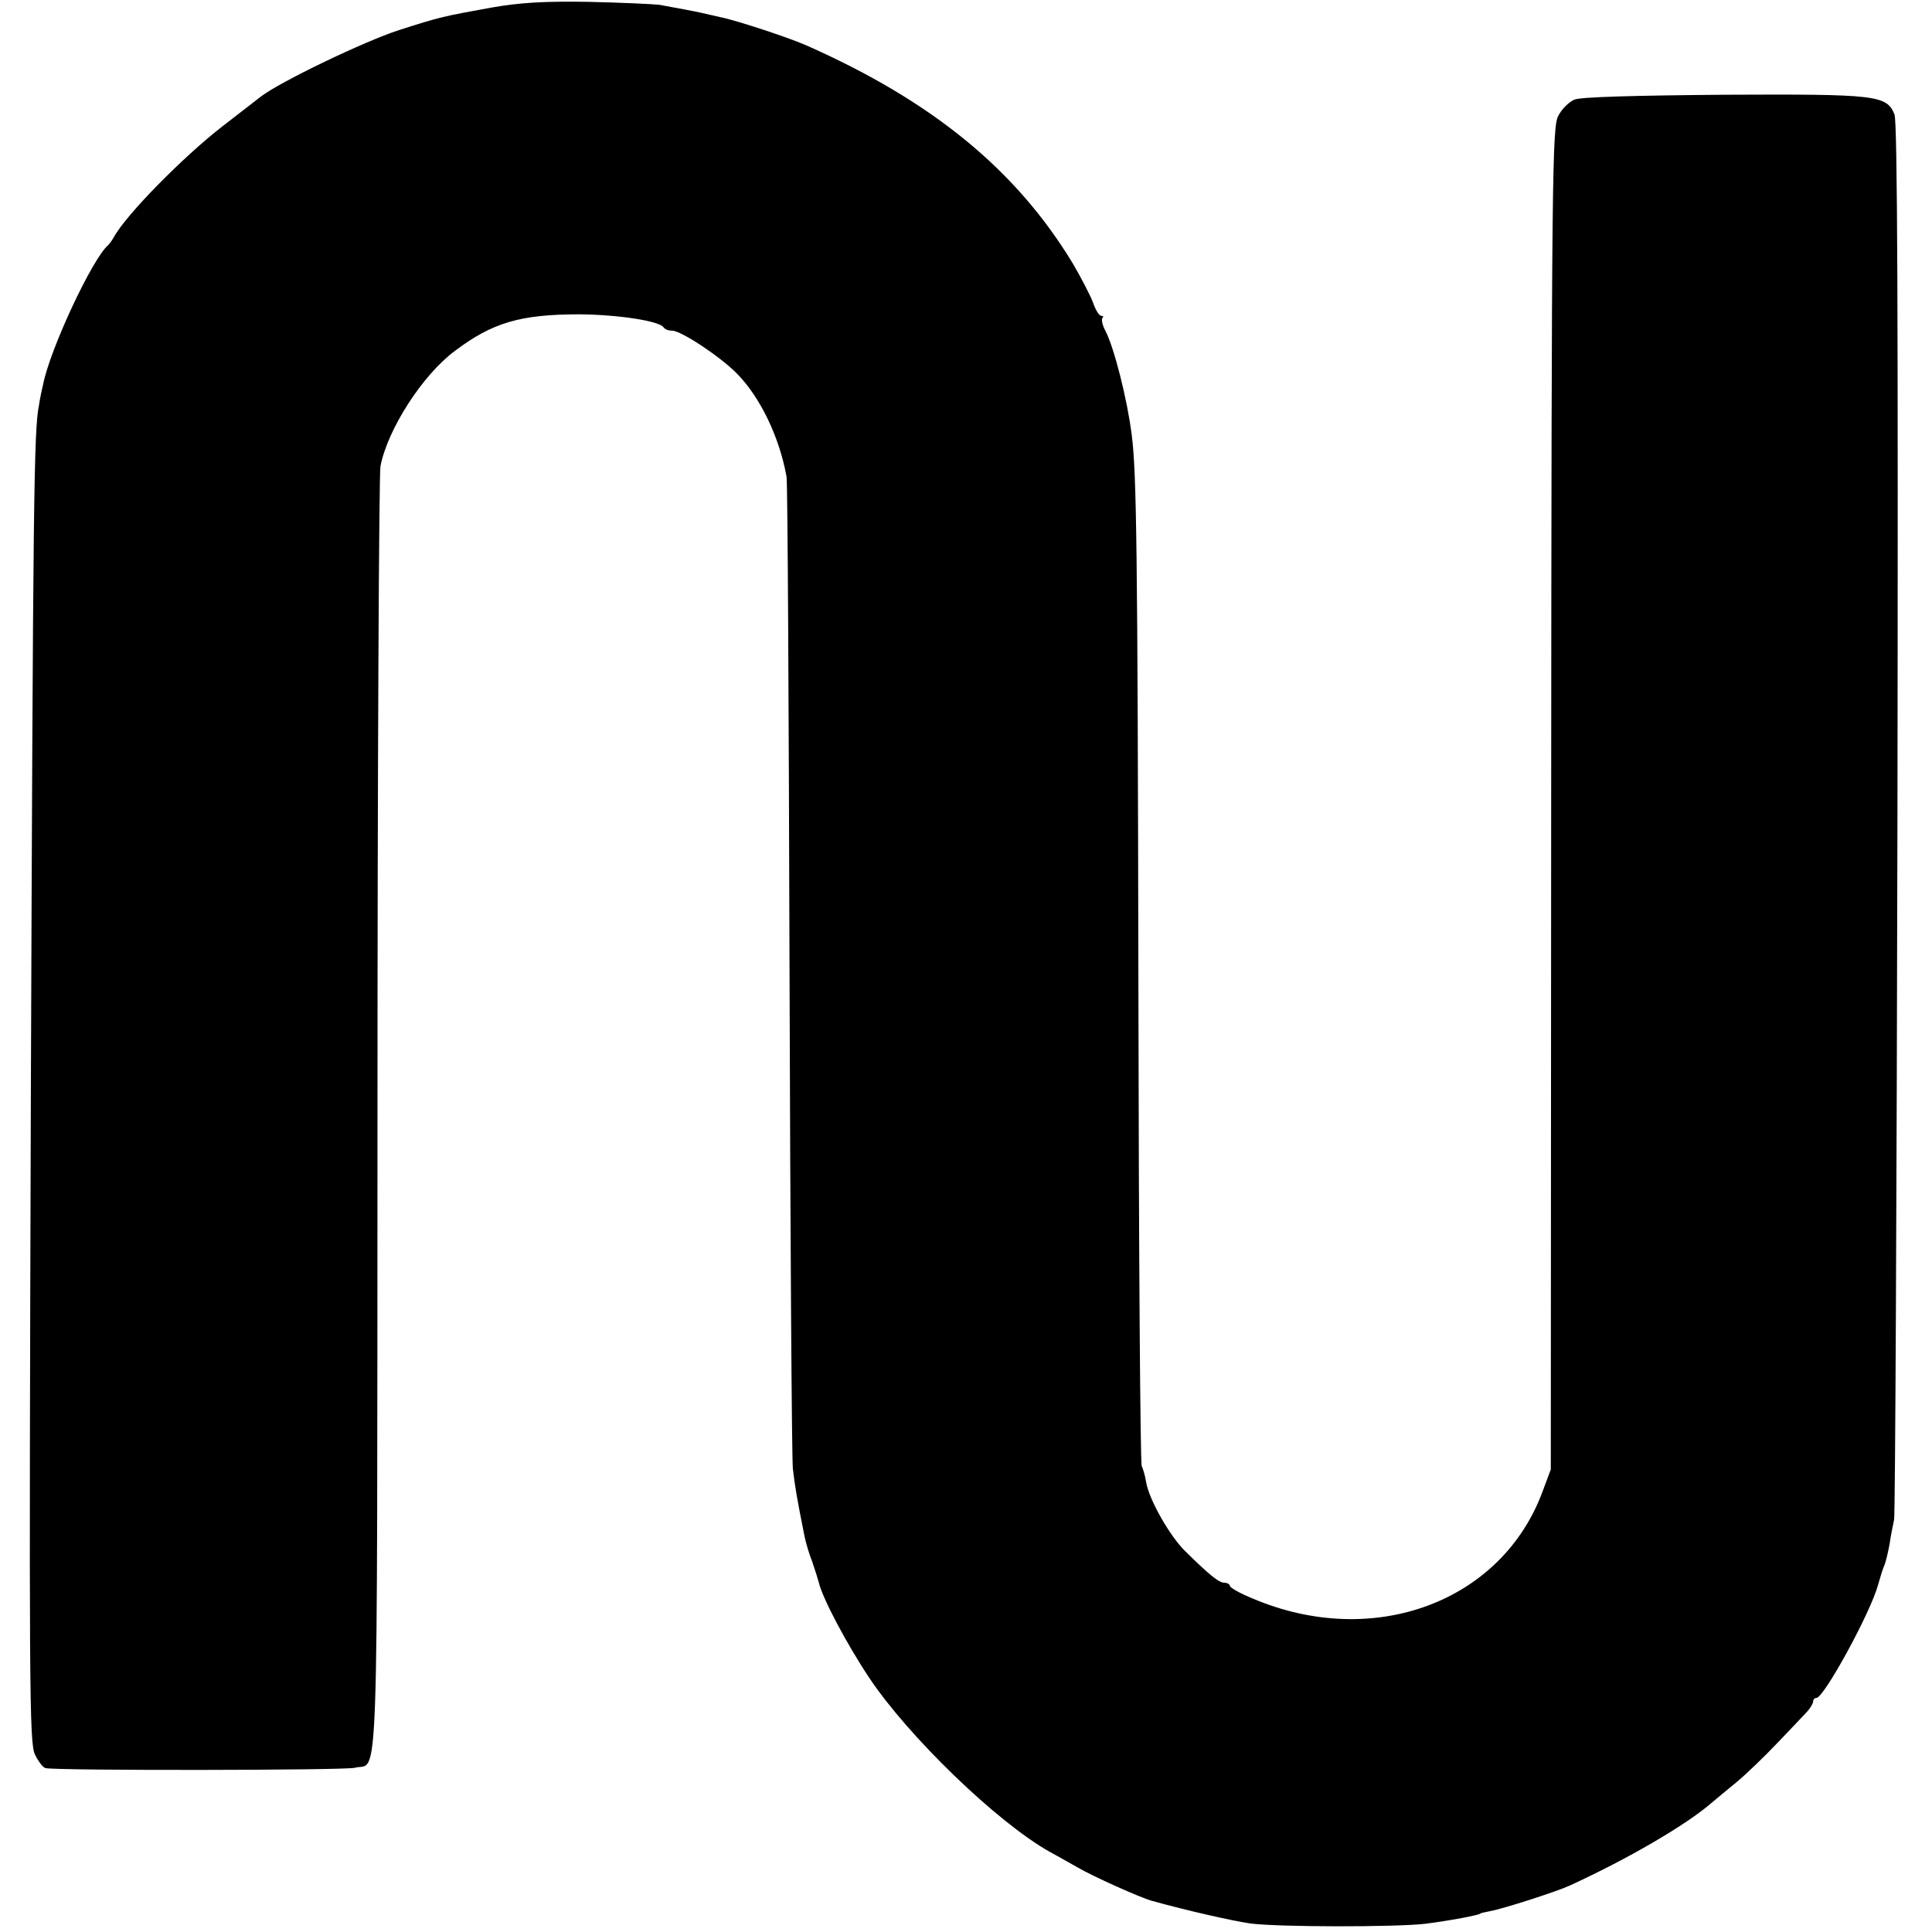
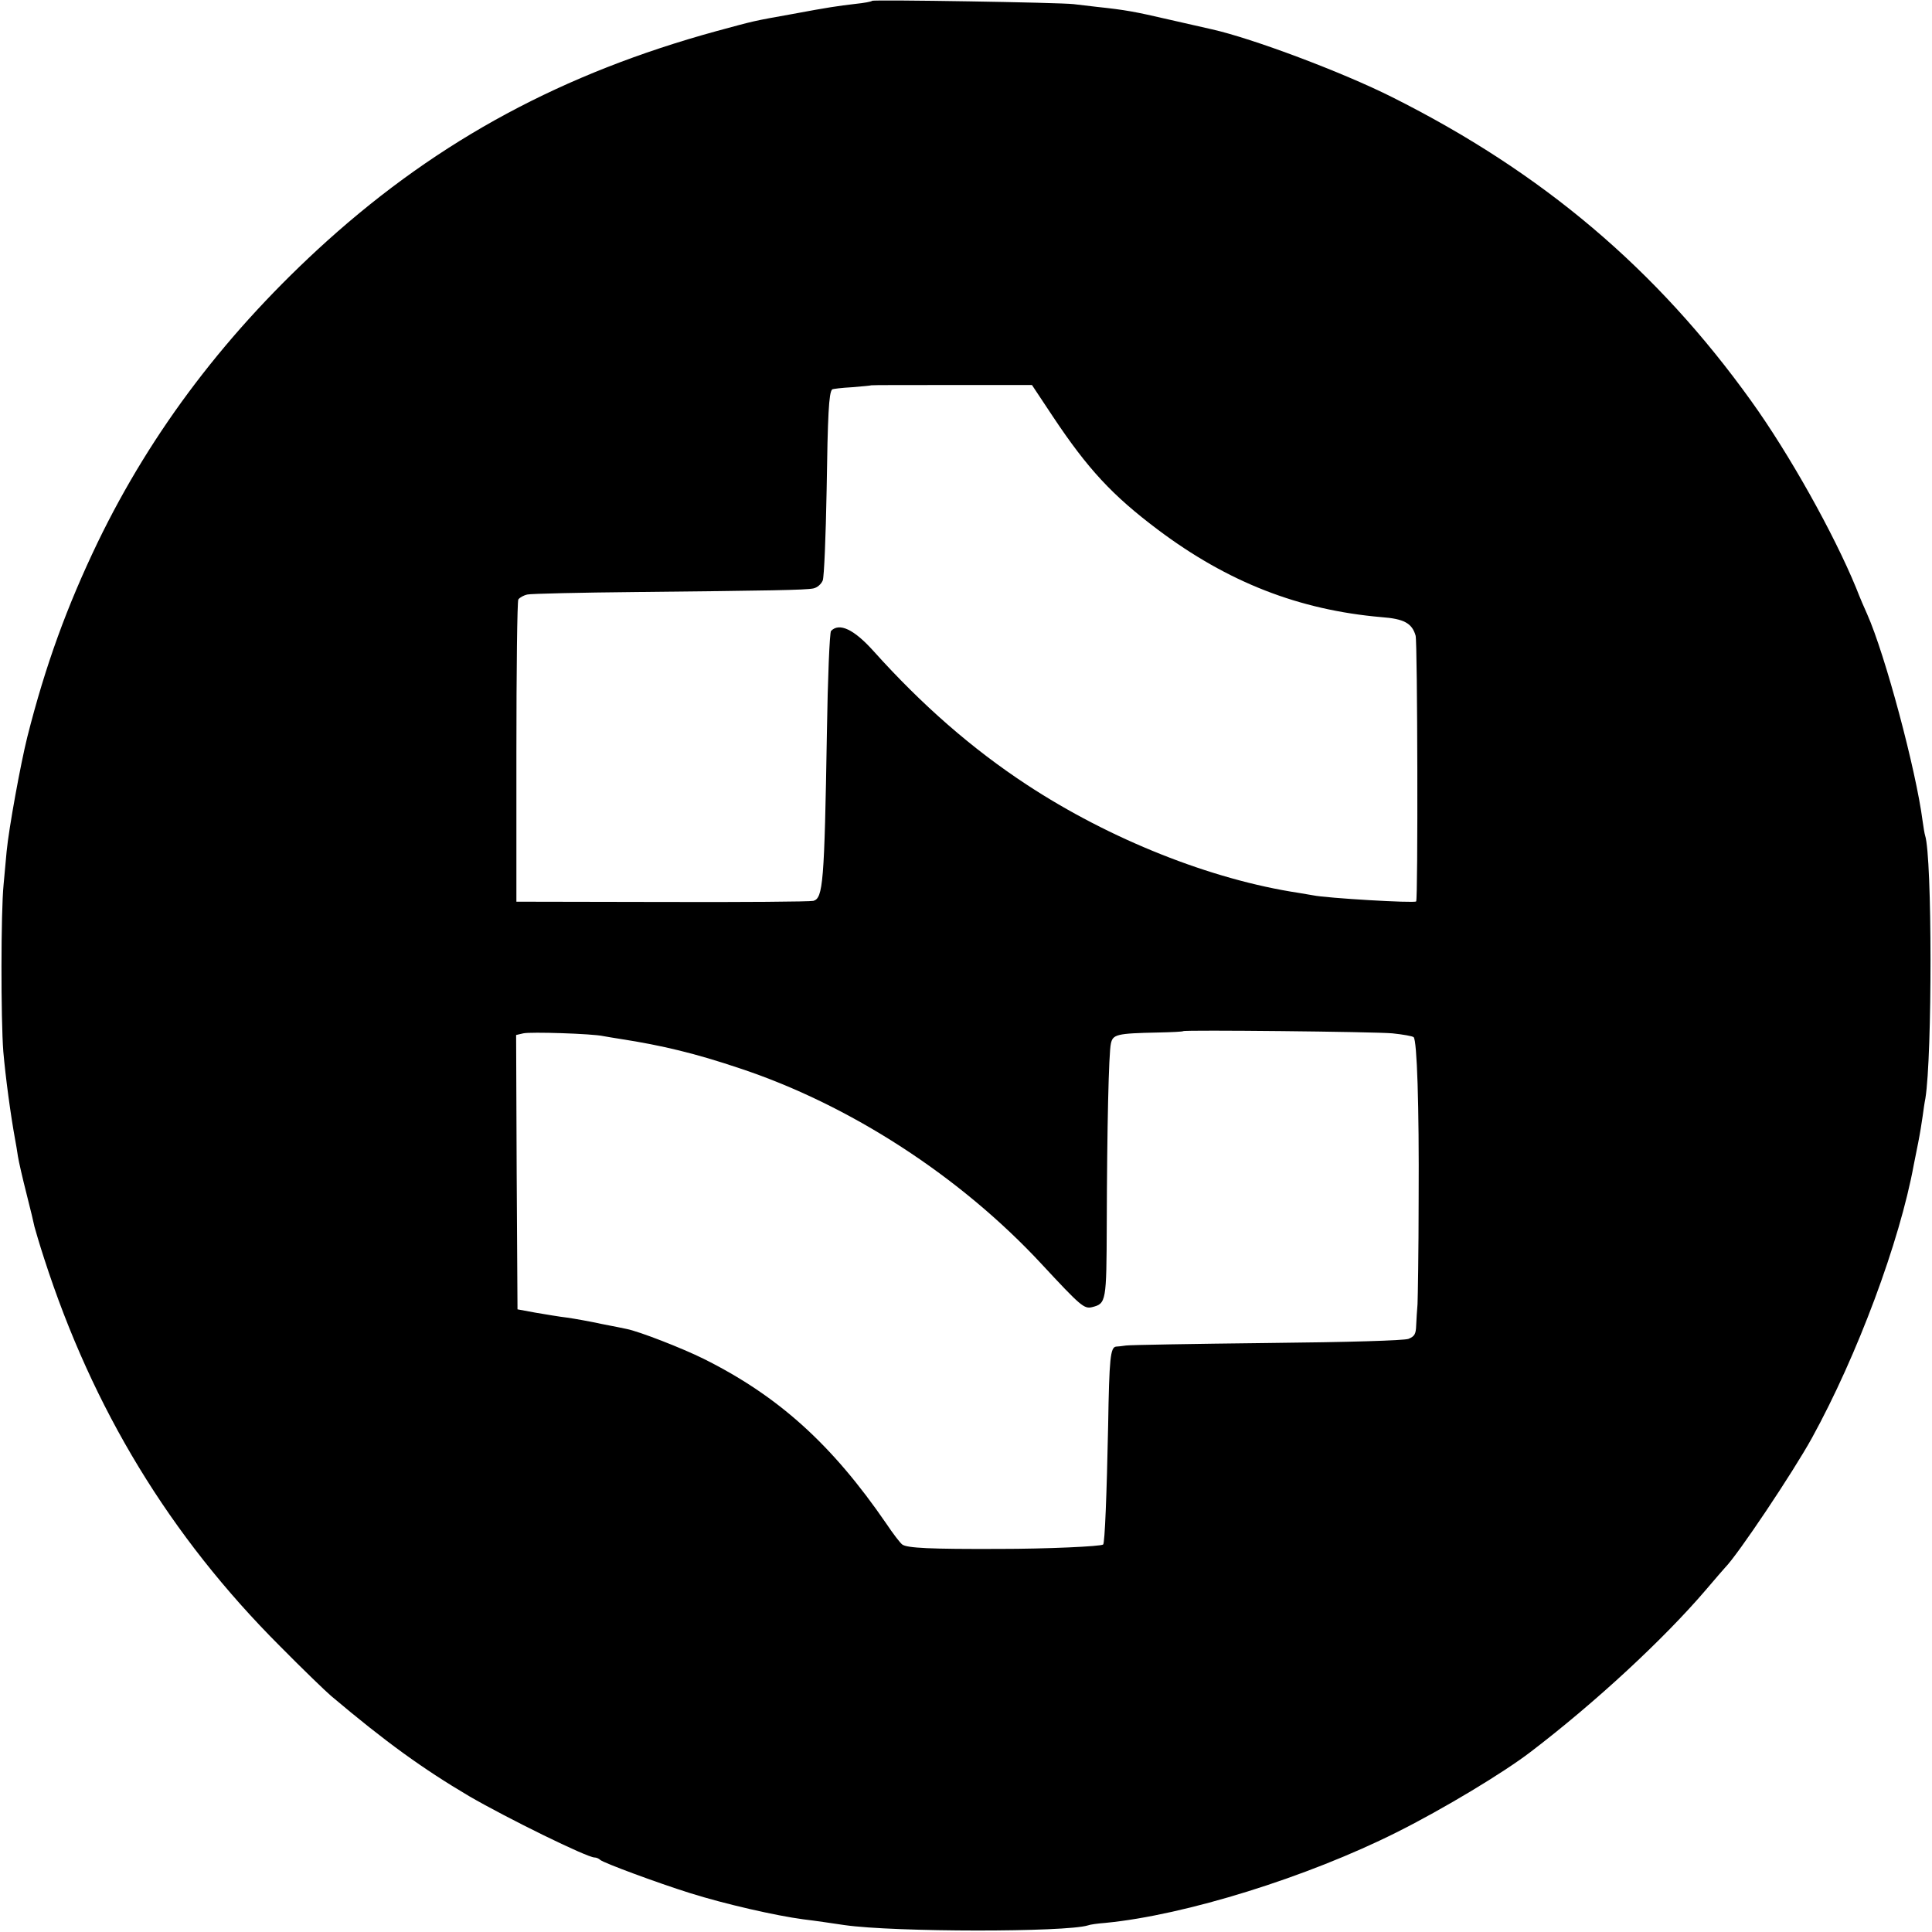
- <svg xmlns="http://www.w3.org/2000/svg" version="1.0" width="520pt" height="520pt" viewBox="0 0 520 520" preserveAspectRatio="xMidYMid meet">
-   <g transform="translate(0,520) scale(0.1,-0.1)" fill="#000000" stroke="none">
-     <path d="M1325 5180 c-133 -24 -142 -26 -251 -61 -93 -30 -320 -139 -372 -179 -15 -12 -61 -47 -102 -79 -106 -82 -261 -239 -294 -300 -5 -9 -12 -18 -15 -21 -42 -35 -157 -281 -175 -375 -4 -16 -9 -41 -11 -55 -14 -66 -16 -262 -22 -1871 -5 -1592 -4 -1729 11 -1761 9 -19 22 -36 29 -37 37 -7 807 -6 832 1 65 18 60 -135 61 1751 0 942 4 1730 8 1752 19 99 113 246 201 311 101 76 176 98 335 98 105 -1 215 -18 226 -35 3 -5 13 -9 23 -9 24 0 127 -68 173 -114 64 -64 116 -173 135 -279 3 -18 6 -612 8 -1322 2 -709 6 -1316 9 -1348 6 -51 11 -80 32 -185 3 -13 11 -43 20 -65 8 -23 16 -49 18 -57 10 -42 75 -165 135 -255 105 -158 345 -390 486 -469 17 -9 50 -28 75 -42 43 -25 168 -81 200 -90 97 -27 217 -54 265 -61 76 -10 391 -10 470 -1 64 8 150 24 150 28 0 1 11 3 25 6 34 6 178 52 215 69 157 72 313 163 381 222 12 10 43 36 70 58 26 22 75 69 108 104 34 35 69 73 79 83 9 10 17 23 17 28 0 6 4 10 9 10 20 0 146 230 166 305 10 34 10 35 18 55 3 8 9 33 13 55 3 22 9 51 12 65 3 14 7 864 9 1890 2 1357 0 1872 -8 1892 -21 52 -48 55 -459 53 -242 -2 -385 -6 -402 -13 -15 -6 -35 -26 -44 -44 -16 -31 -18 -151 -19 -1838 l-1 -1805 -22 -59 c-110 -298 -455 -426 -779 -289 -35 14 -63 30 -63 35 0 4 -7 8 -14 8 -15 0 -39 19 -106 85 -41 40 -97 138 -105 185 -3 19 -9 38 -12 44 -4 6 -8 589 -9 1296 -2 1180 -5 1379 -18 1480 -12 95 -47 234 -71 280 -8 15 -11 30 -8 34 4 3 2 6 -3 6 -6 0 -16 17 -23 38 -8 20 -32 66 -53 102 -153 253 -379 438 -718 588 -45 20 -190 68 -232 76 -13 3 -34 8 -48 11 -27 6 -66 13 -115 22 -16 2 -102 6 -190 8 -120 2 -185 -2 -260 -15z" />
+ <svg xmlns="http://www.w3.org/2000/svg" version="1.0" width="700pt" height="700pt" viewBox="0 0 700 700" preserveAspectRatio="xMidYMid meet">
+   <g transform="translate(0,700) scale(0.1,-0.1)" fill="#000000" stroke="none">
+     <path d="M3160 6997 c-3 -3 -30 -8 -60 -11 -67 -8 -96 -12 -230 -37 -145 -26 -131 -23 -275 -62 -554 -152 -1001 -392 -1410 -760 -360 -325 -634 -685 -831 -1092 -111 -231 -189 -444 -255 -705 -24 -96 -67 -331 -75 -415 -2 -22 -7 -76 -11 -120 -10 -99 -10 -489 -1 -605 8 -92 26 -227 43 -320 3 -14 7 -41 10 -60 3 -19 17 -80 31 -135 14 -55 27 -109 29 -120 3 -11 18 -63 35 -115 176 -545 455 -1005 855 -1405 82 -83 166 -164 185 -180 198 -167 331 -263 500 -363 138 -80 427 -222 454 -222 7 0 16 -4 21 -9 13 -11 204 -82 325 -120 127 -40 312 -82 410 -95 19 -2 53 -7 75 -10 22 -3 56 -8 75 -11 182 -26 802 -26 882 -1 7 3 36 7 63 9 290 28 732 166 1055 328 170 85 387 216 485 291 236 180 484 410 636 588 35 41 66 77 69 80 46 46 246 345 315 470 164 298 318 711 369 990 3 14 10 50 16 80 6 30 13 73 16 95 3 22 7 51 10 65 25 154 25 874 -1 953 -2 6 -6 30 -9 52 -24 186 -136 604 -201 750 -8 17 -26 59 -40 95 -81 197 -242 485 -380 677 -342 477 -756 828 -1301 1101 -179 90 -506 213 -654 246 -14 3 -83 19 -154 35 -125 29 -158 35 -261 46 -27 3 -66 8 -85 10 -48 6 -725 17 -730 12z m654 -1505 c127 -191 216 -287 381 -411 254 -191 512 -291 810 -317 82 -6 111 -22 124 -67 7 -24 9 -956 2 -963 -6 -7 -326 12 -373 22 -13 2 -36 6 -53 9 -317 48 -684 194 -985 392 -198 130 -380 289 -555 484 -71 79 -124 104 -154 73 -5 -5 -12 -171 -15 -369 -9 -545 -14 -599 -49 -609 -12 -3 -259 -5 -549 -4 l-527 1 0 541 c0 297 3 547 7 554 5 7 19 15 33 18 13 3 191 7 394 9 484 5 612 7 642 13 14 3 28 15 34 29 5 14 11 160 14 326 4 274 8 354 20 366 2 2 35 6 72 8 37 3 69 6 70 7 1 1 132 1 292 1 l290 0 75 -113z m1231 -2236 c38 -4 73 -10 77 -14 12 -13 20 -244 18 -587 0 -187 -3 -358 -4 -380 -2 -22 -4 -57 -5 -78 -1 -31 -6 -39 -28 -48 -17 -6 -214 -12 -513 -15 -267 -3 -496 -7 -510 -9 -14 -2 -30 -4 -36 -4 -21 -2 -25 -43 -29 -286 -5 -248 -12 -425 -18 -431 -7 -7 -204 -16 -377 -16 -248 -1 -334 3 -351 16 -8 6 -34 40 -58 76 -197 287 -391 462 -662 597 -79 39 -233 99 -279 108 -8 2 -49 10 -90 18 -41 9 -97 19 -125 23 -27 3 -79 12 -115 18 l-65 12 -3 497 -2 497 26 6 c25 6 249 -1 290 -10 12 -2 39 -7 60 -10 155 -24 274 -53 432 -106 400 -132 801 -392 1096 -710 142 -153 154 -163 183 -156 51 13 52 19 53 300 1 349 7 620 15 655 7 33 21 37 170 40 49 1 91 3 92 5 5 5 692 -2 758 -8z" />
  </g>
</svg>
